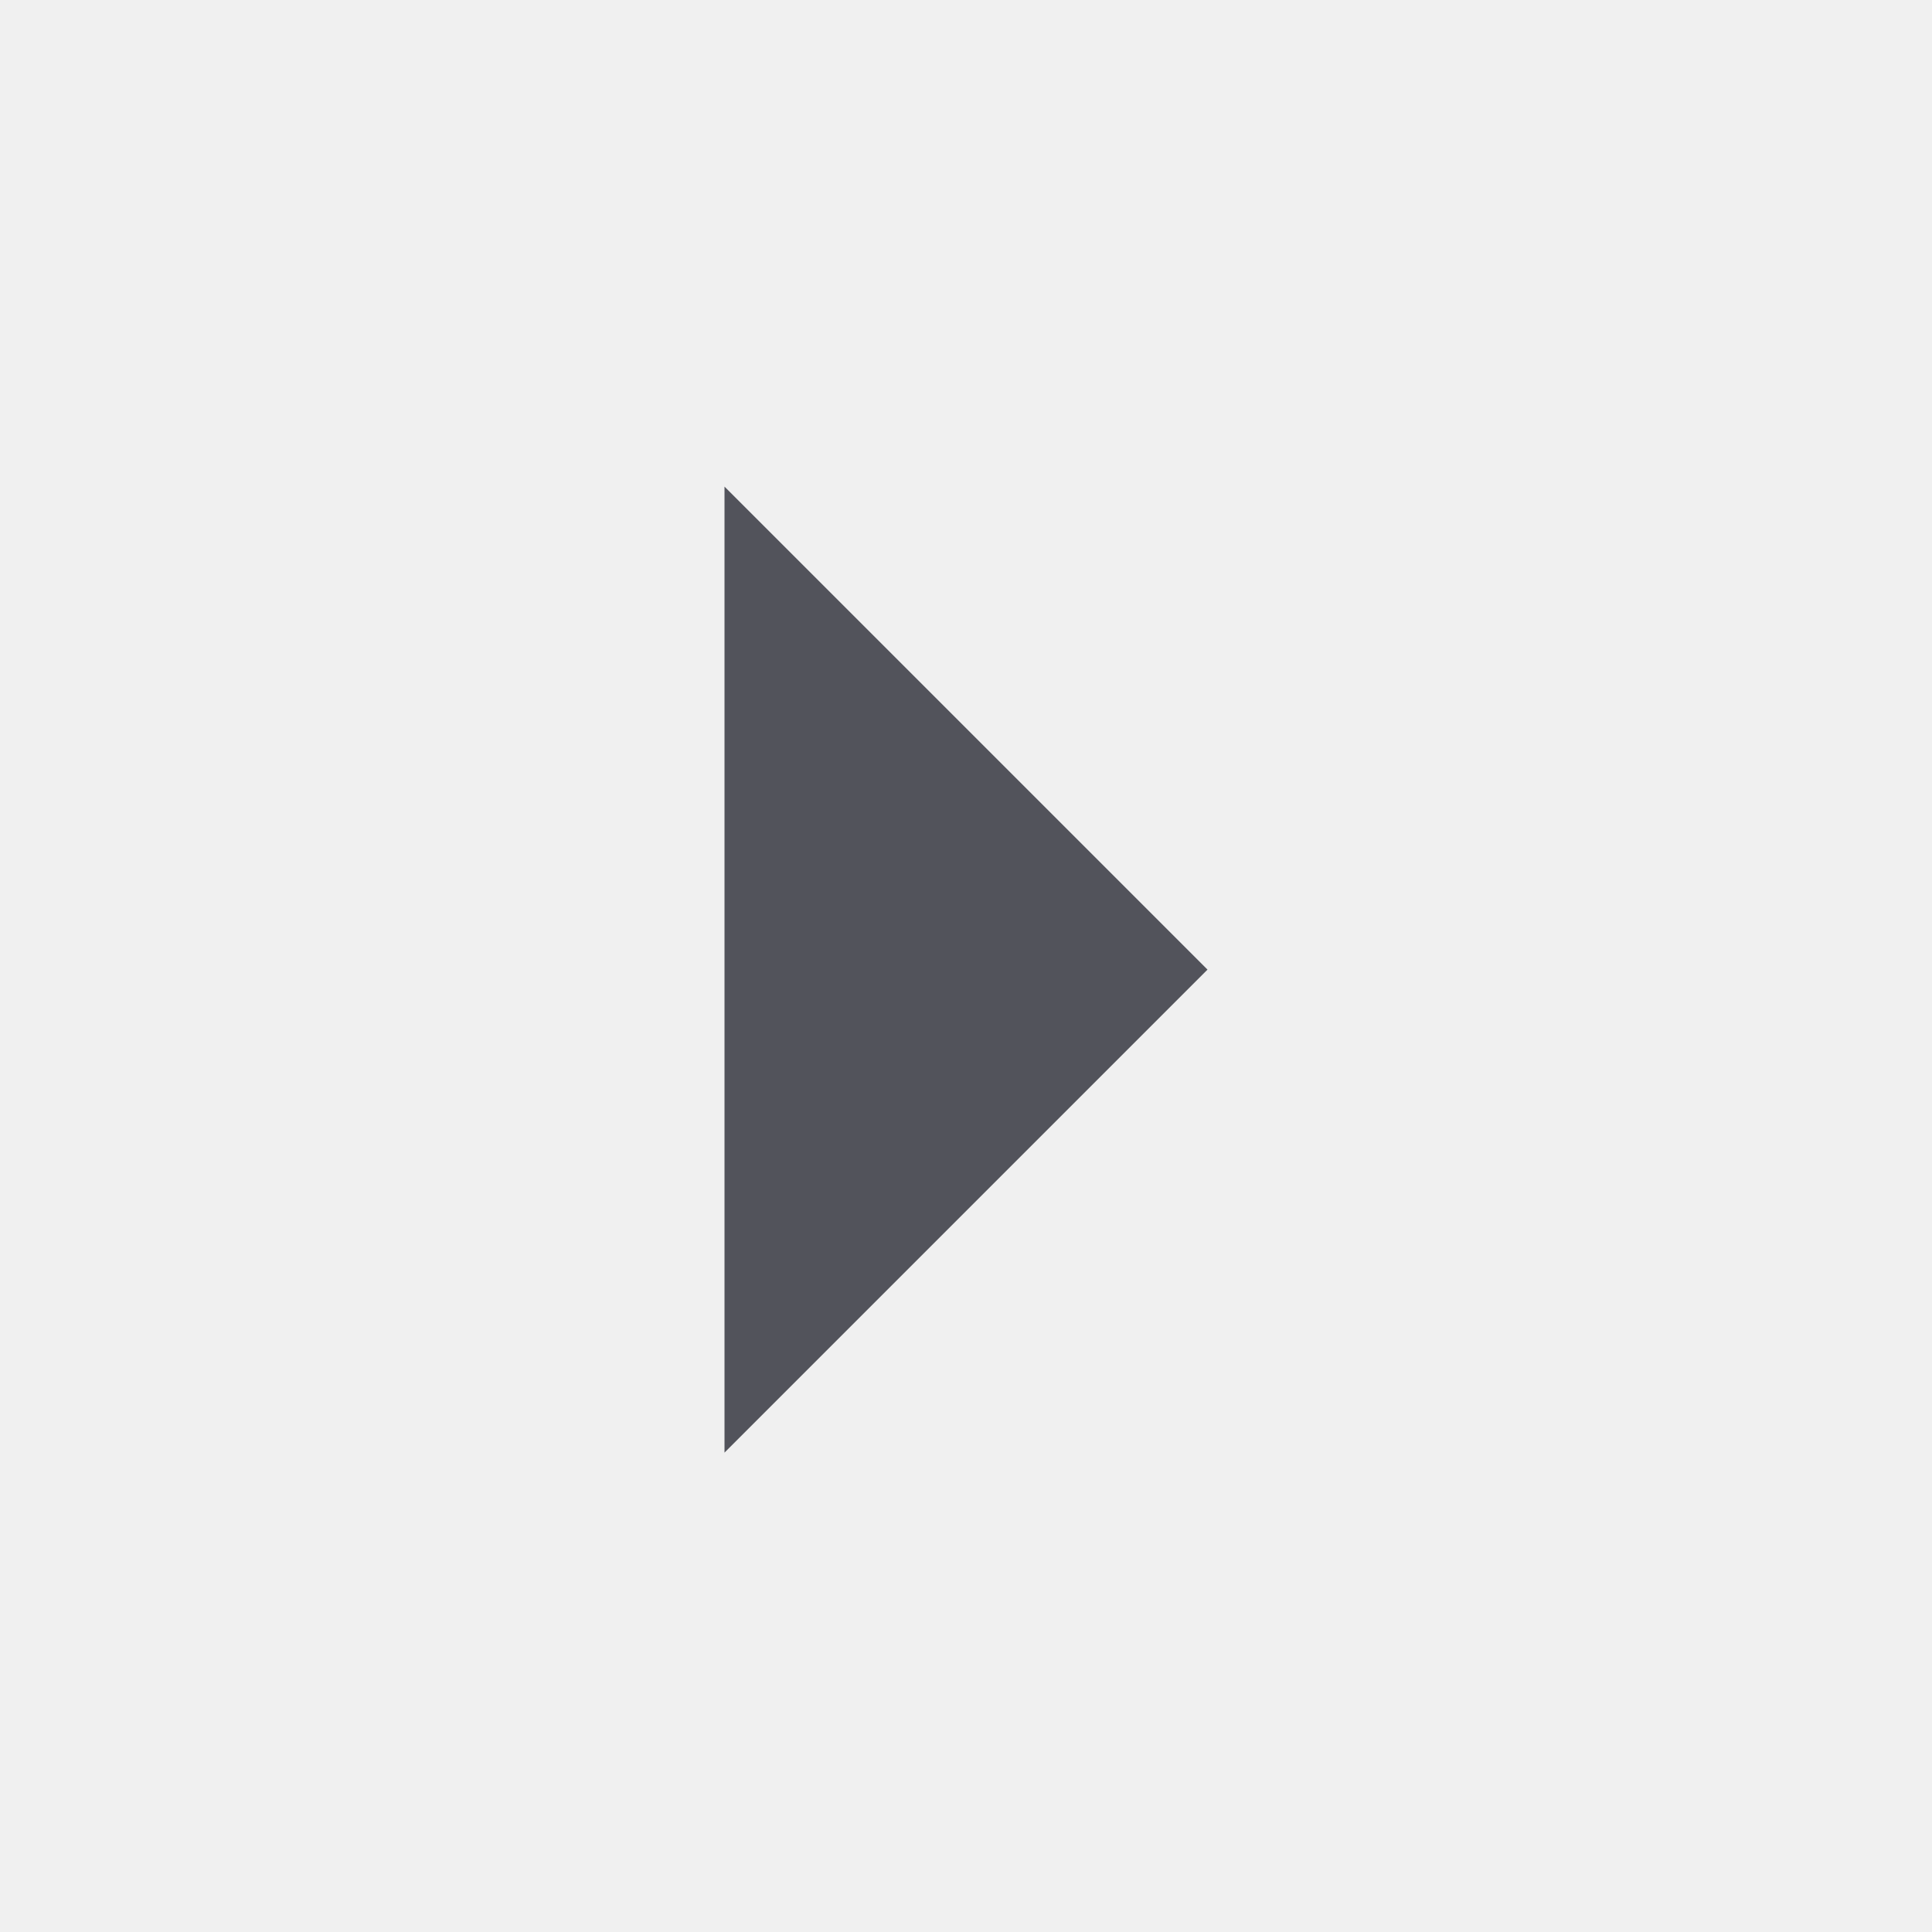
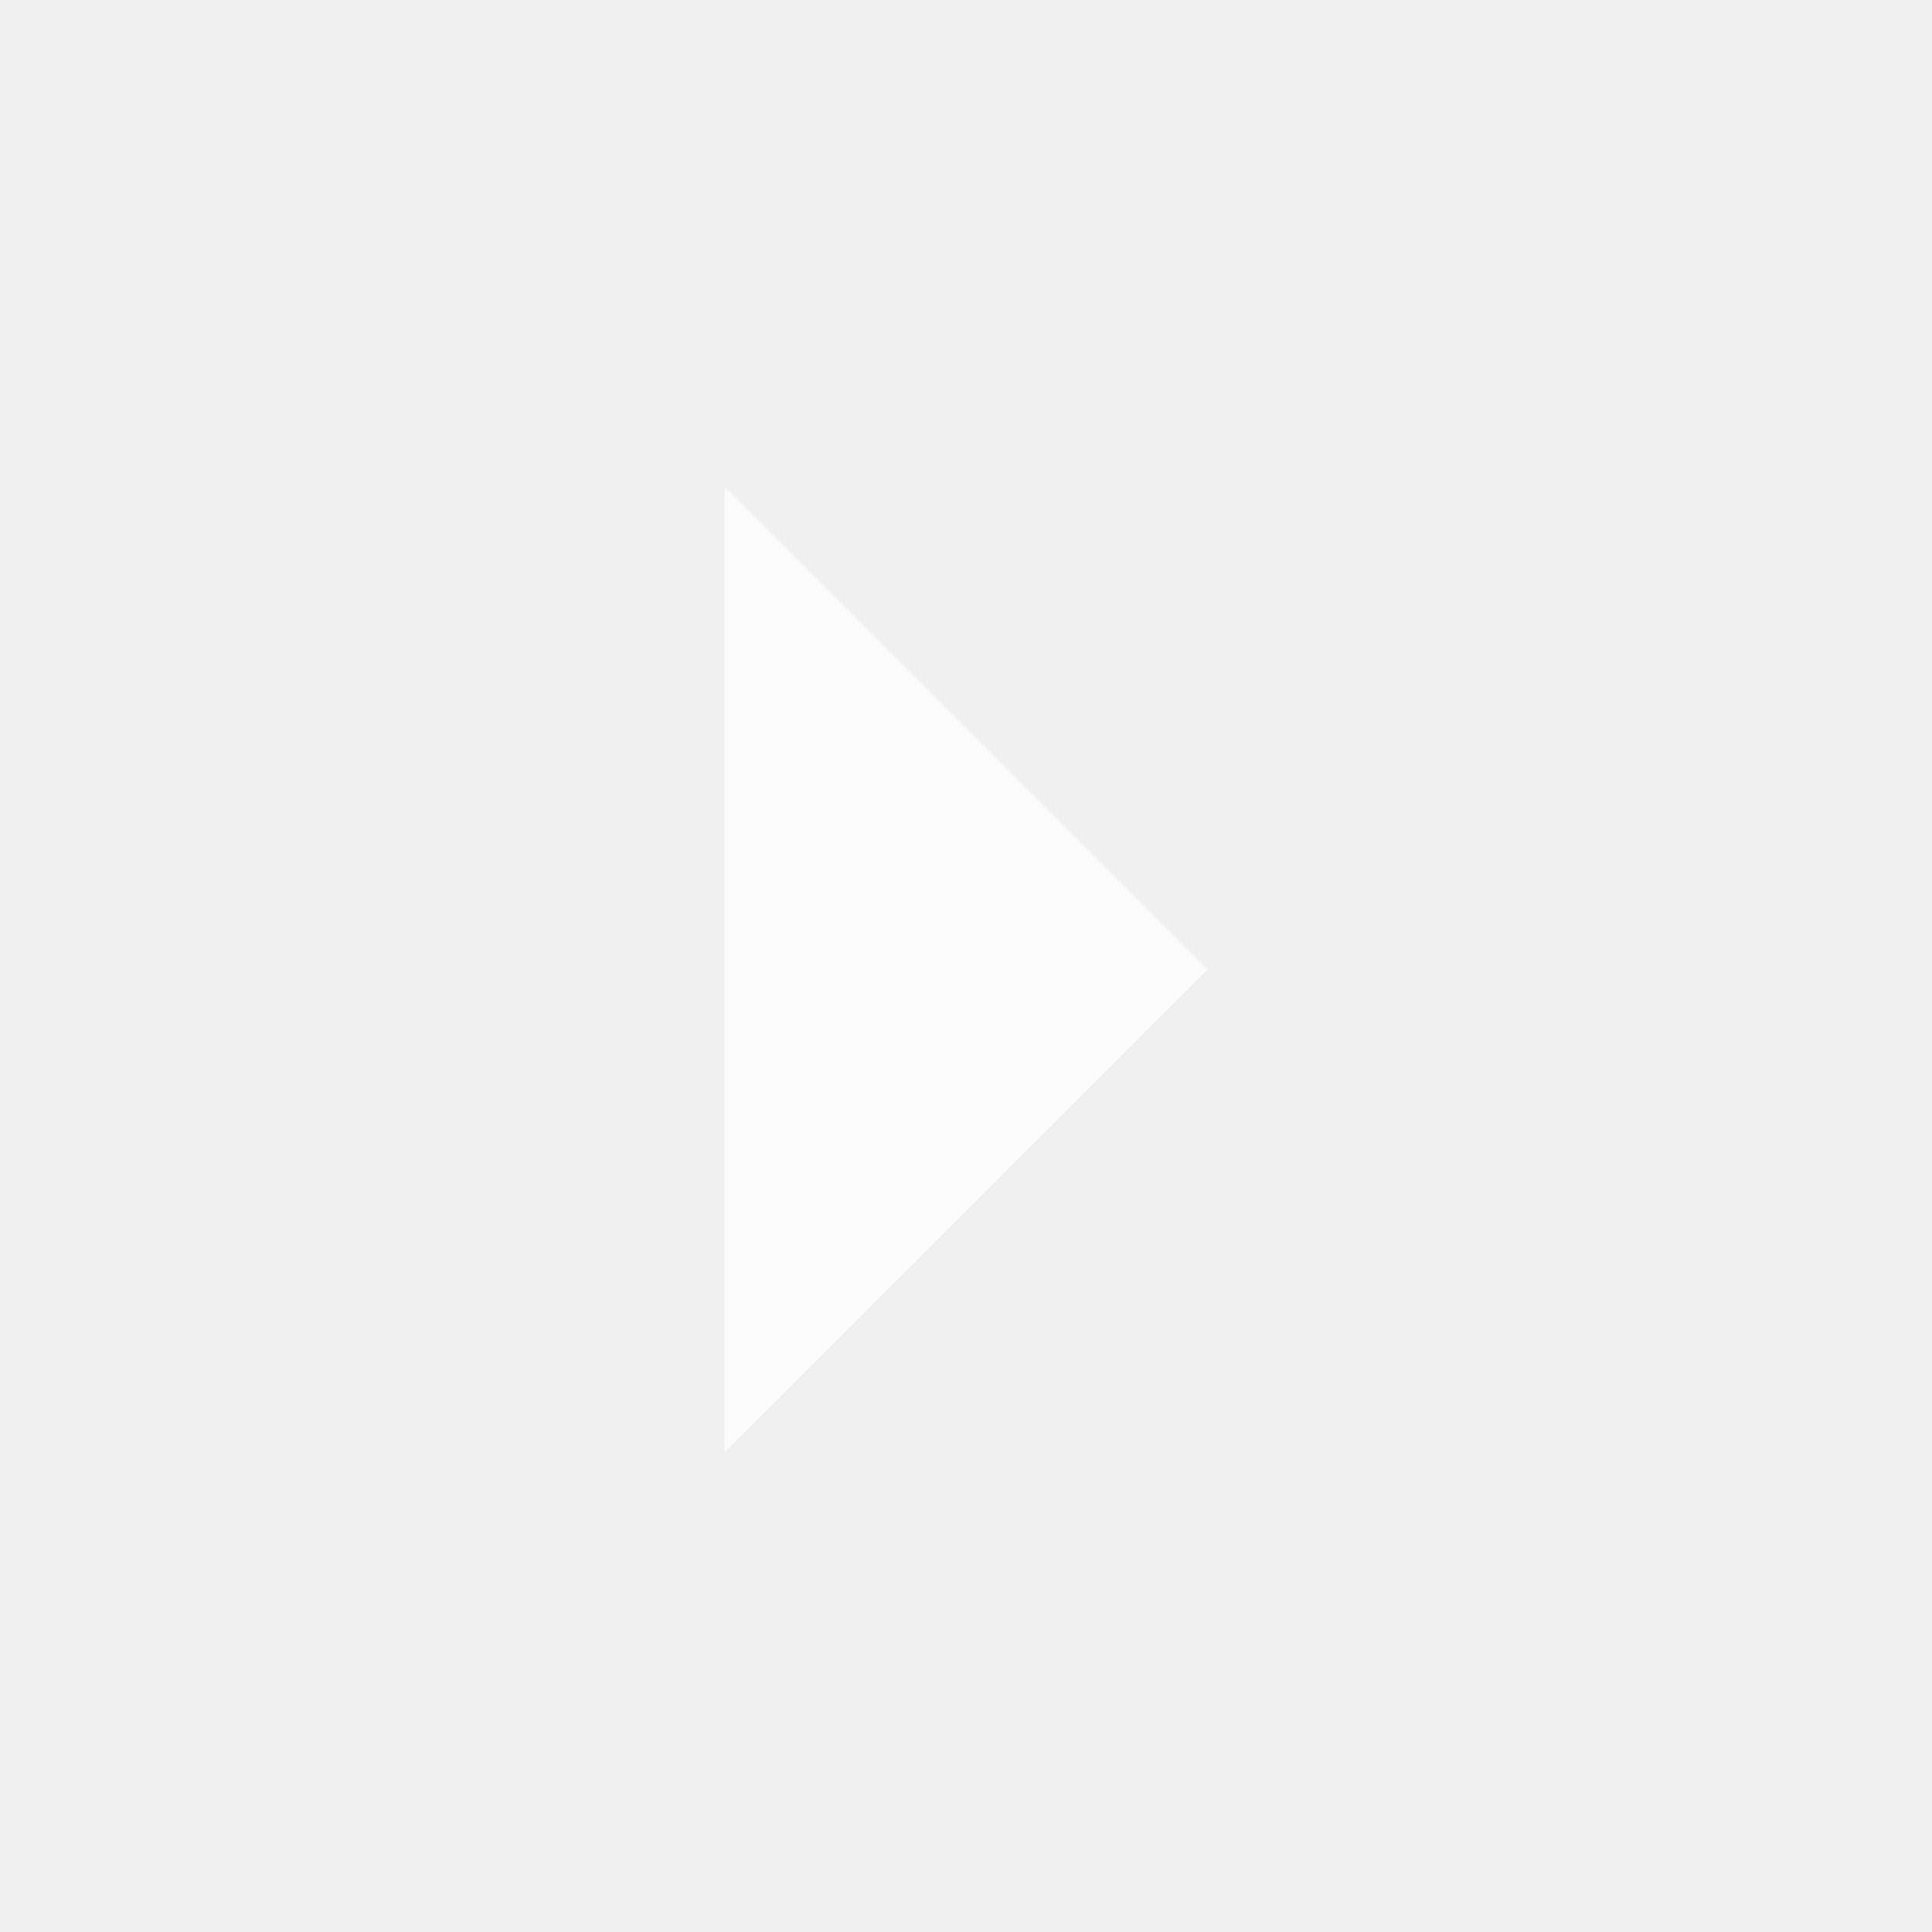
<svg xmlns="http://www.w3.org/2000/svg" width="16" height="16" id="svg2" version="1.1">
  <defs id="defs4" />
  <g id="layer1" transform="translate(0,-1036.362)">
    <g id="g3034" transform="matrix(-1,0,0,1,16,0)">
      <rect transform="scale(-1,1)" style="color:#bebebe;display:inline;overflow:visible;visibility:visible;fill:none;stroke:none;stroke-width:1;marker:none;enable-background:new" id="rect10837-5-8-1" y="1036.362" x="-16" height="16" width="16" />
    </g>
-     <path style="opacity:0.75;fill:#1e1f29;fill-opacity:1;fill-rule:evenodd;stroke:none;stroke-width:1px;stroke-linecap:butt;stroke-linejoin:miter;stroke-opacity:1" d="m 10,1044.392 -4,-4 0,8 z" id="path4137" />
+     <path style="opacity:0.75;fill:#ffffff;fill-opacity:1;fill-rule:evenodd;stroke:none;stroke-width:1px;stroke-linecap:butt;stroke-linejoin:miter;stroke-opacity:1" d="m 10,1044.392 -4,-4 0,8 z" id="path4137" />
  </g>
</svg>
